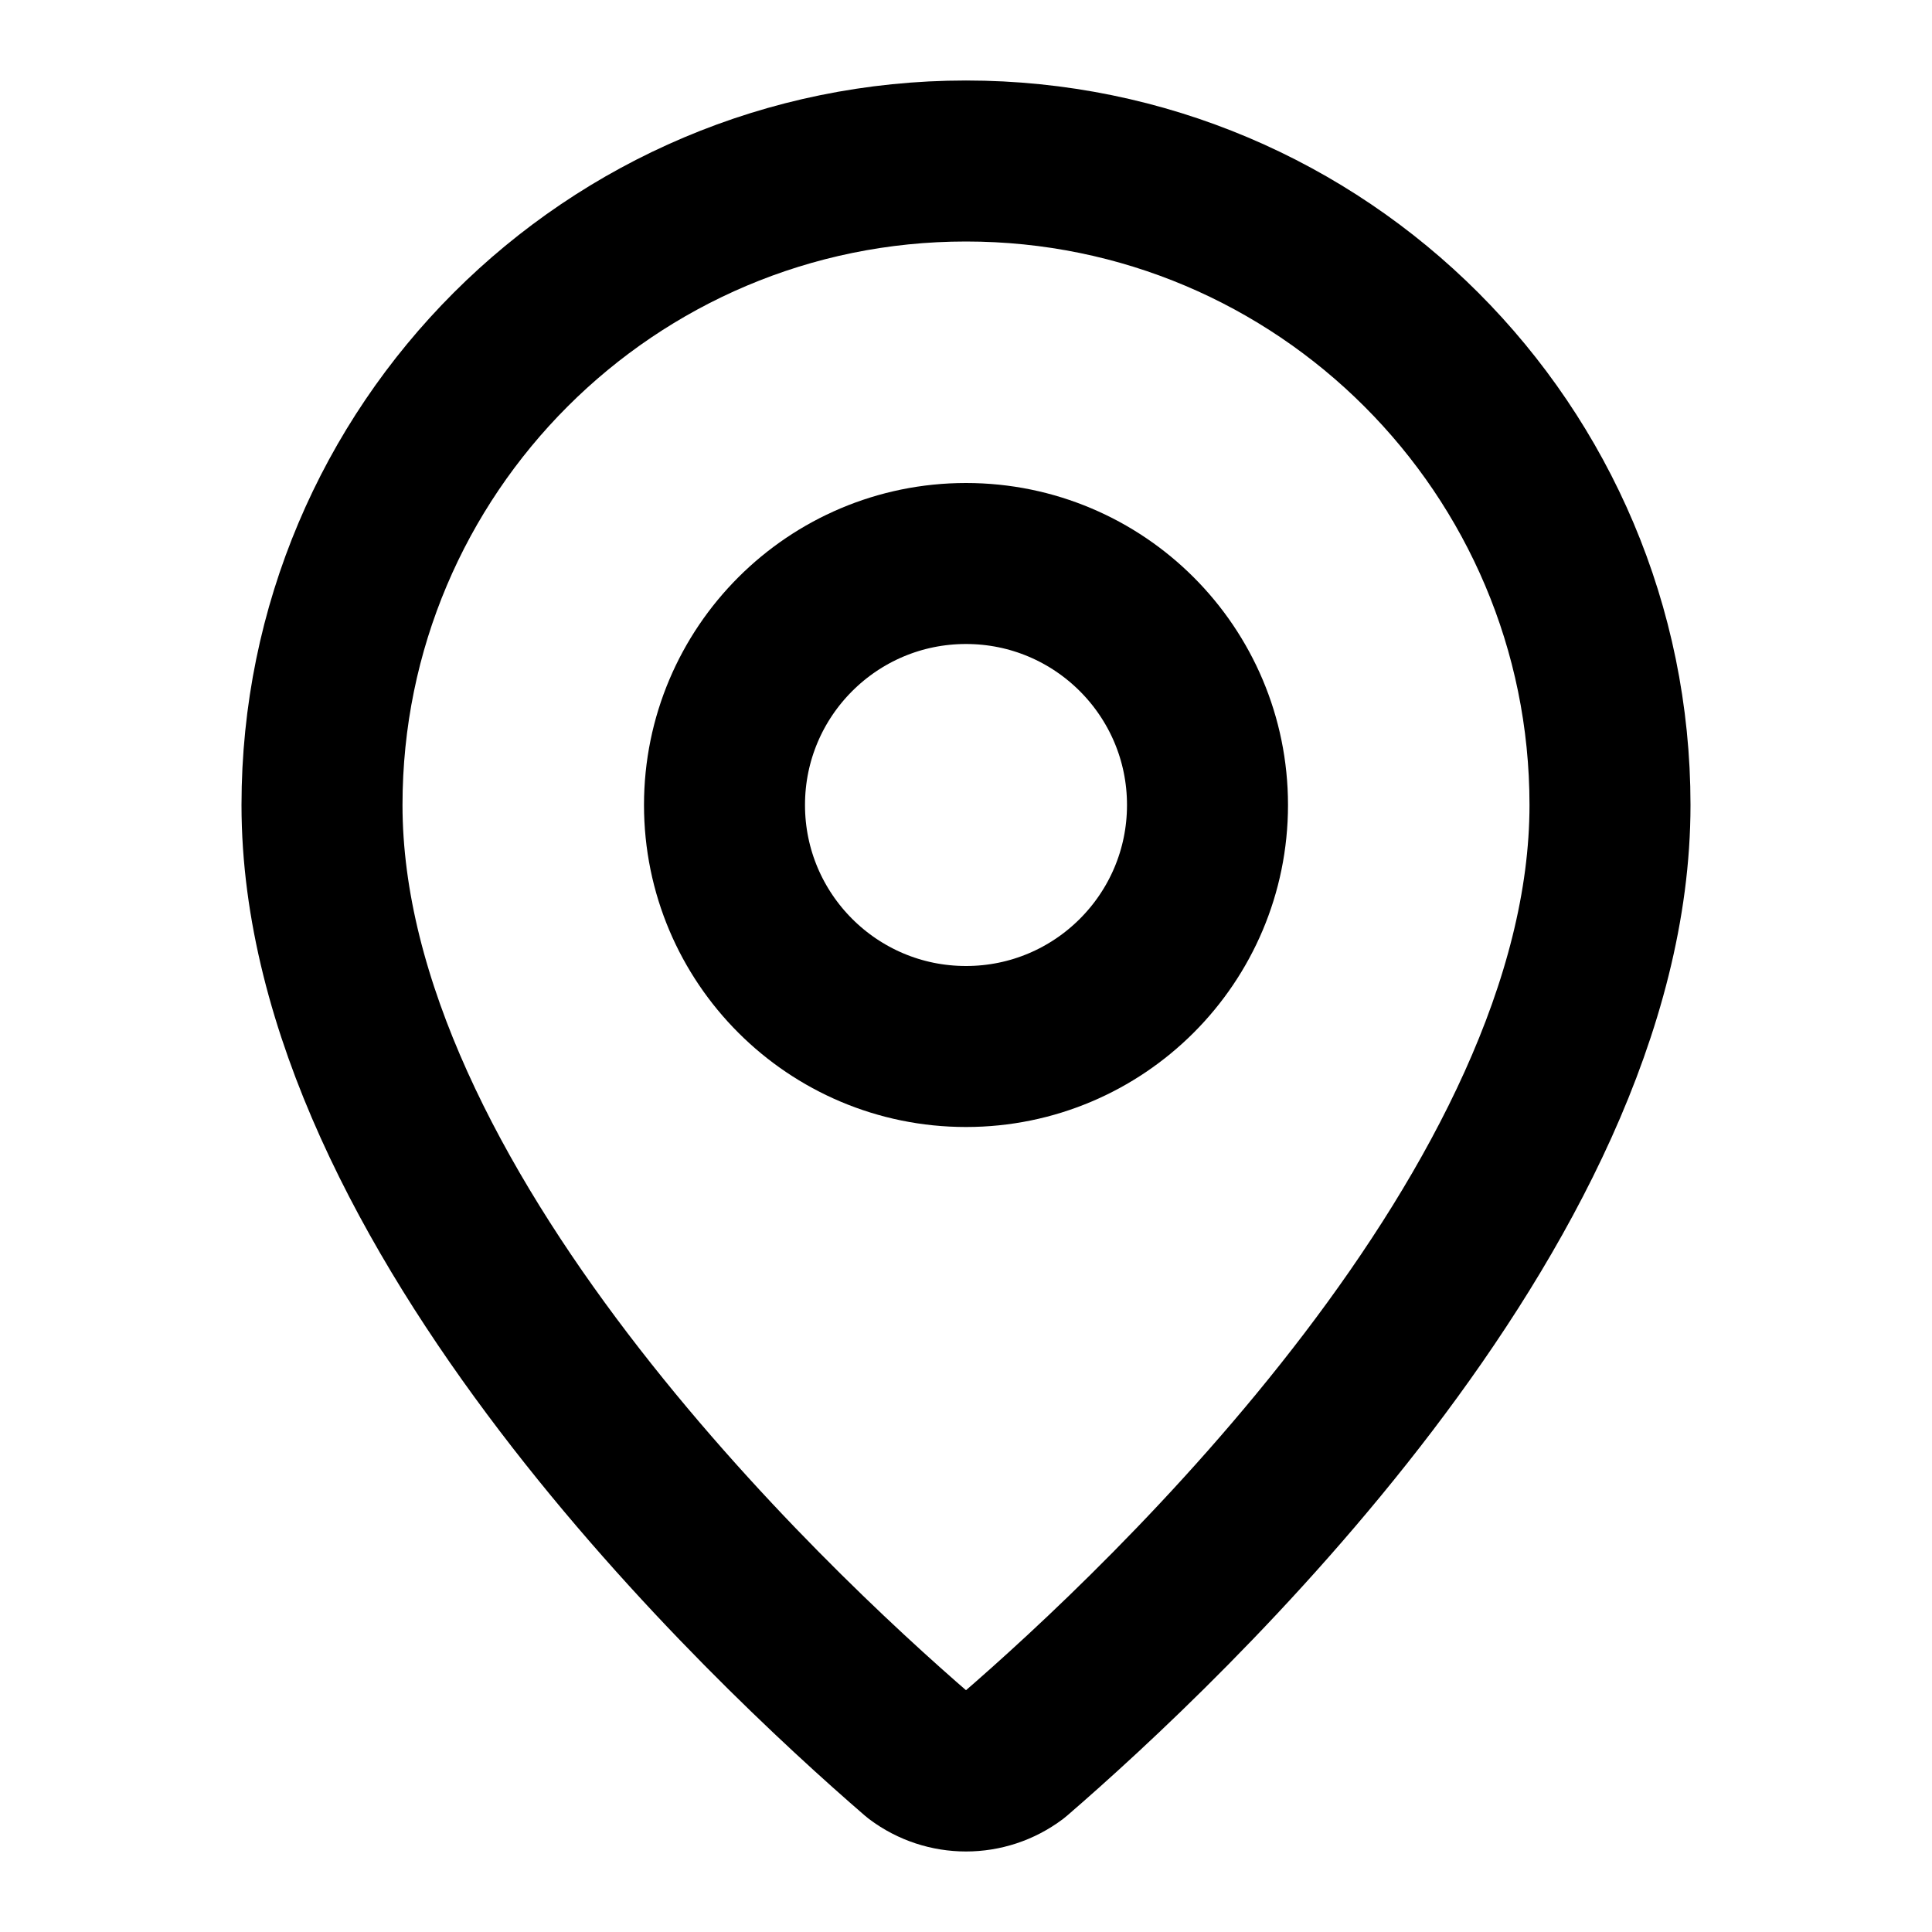
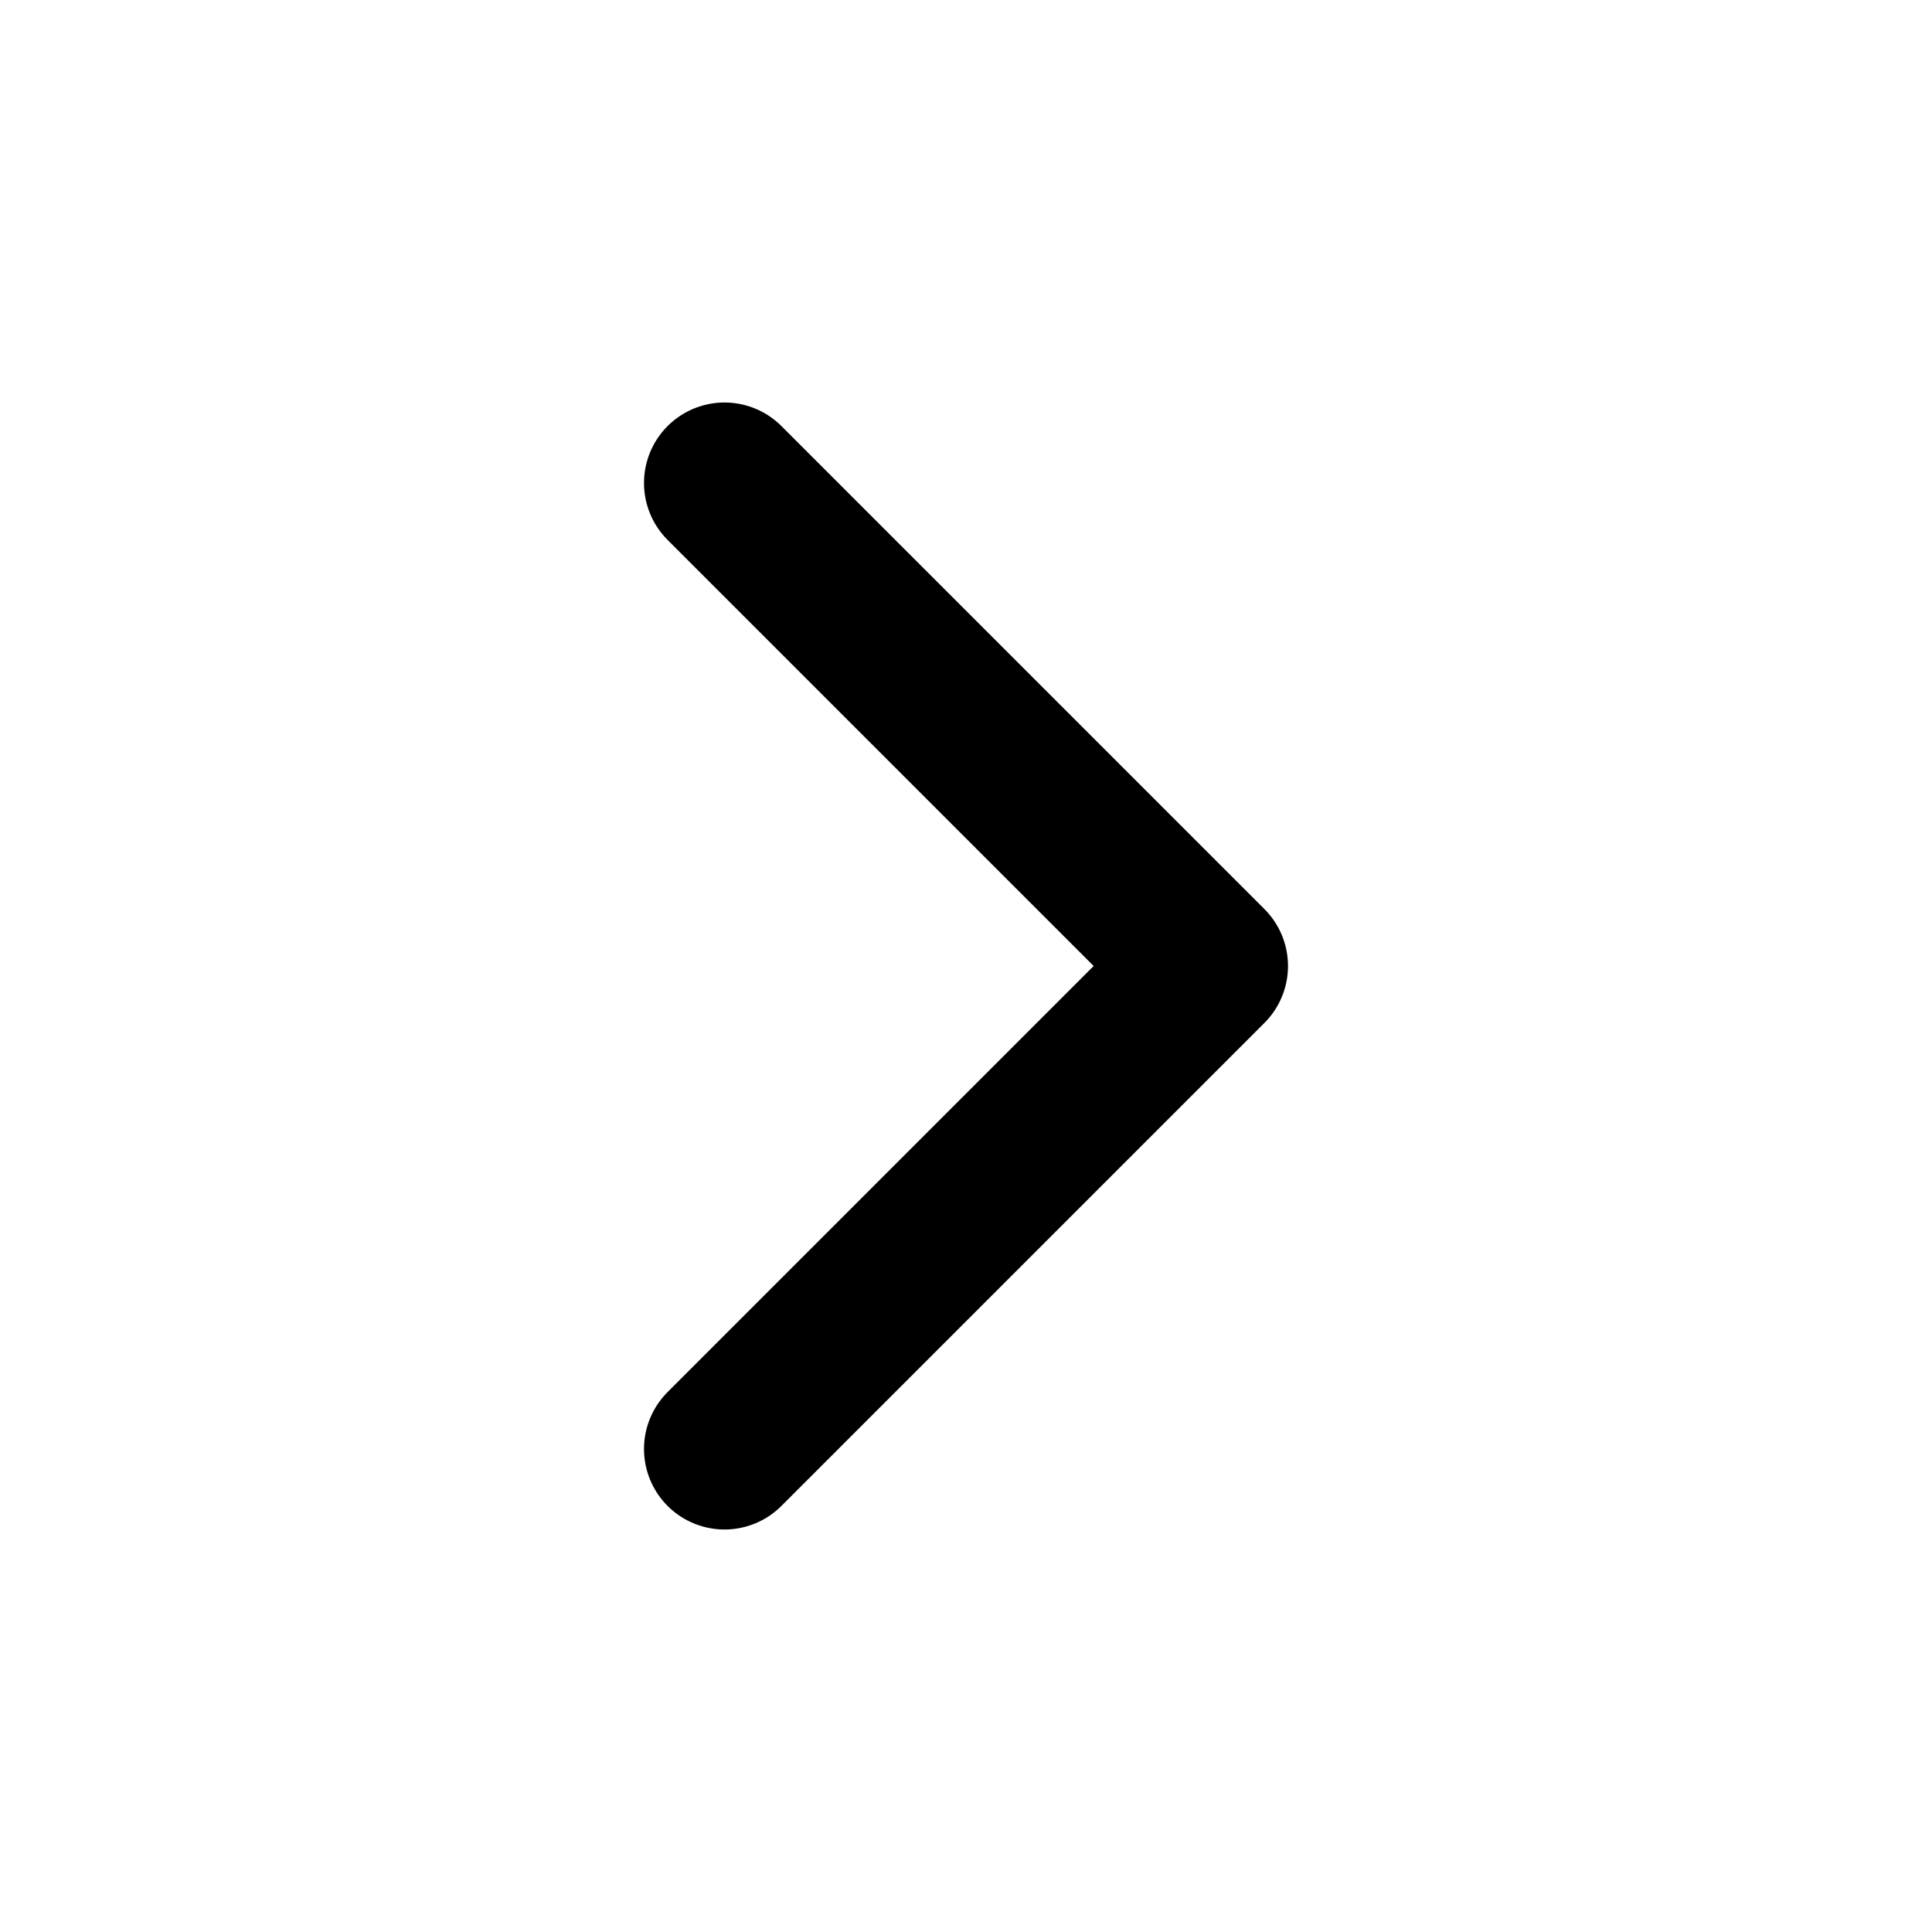
- <svg xmlns="http://www.w3.org/2000/svg" class="lucide lucide-map-pin" width="24" height="24" viewBox="0 0 24 24" fill="none" stroke="currentColor" stroke-width="2" stroke-linecap="round" stroke-linejoin="round">
-   <path d="M20 10c0 4.993-5.539 10.193-7.399 11.799a1 1 0 0 1-1.202 0C9.539 20.193 4 14.993 4 10a8 8 0 0 1 16 0" />
-   <circle cx="12" cy="10" r="3" />
+ <svg xmlns="http://www.w3.org/2000/svg" class="lucide lucide-chevron-right" width="24" height="24" viewBox="0 0 24 24" fill="none" stroke="currentColor" stroke-width="2" stroke-linecap="round" stroke-linejoin="round">
+   <path d="m9 18 6-6-6-6" />
</svg>
